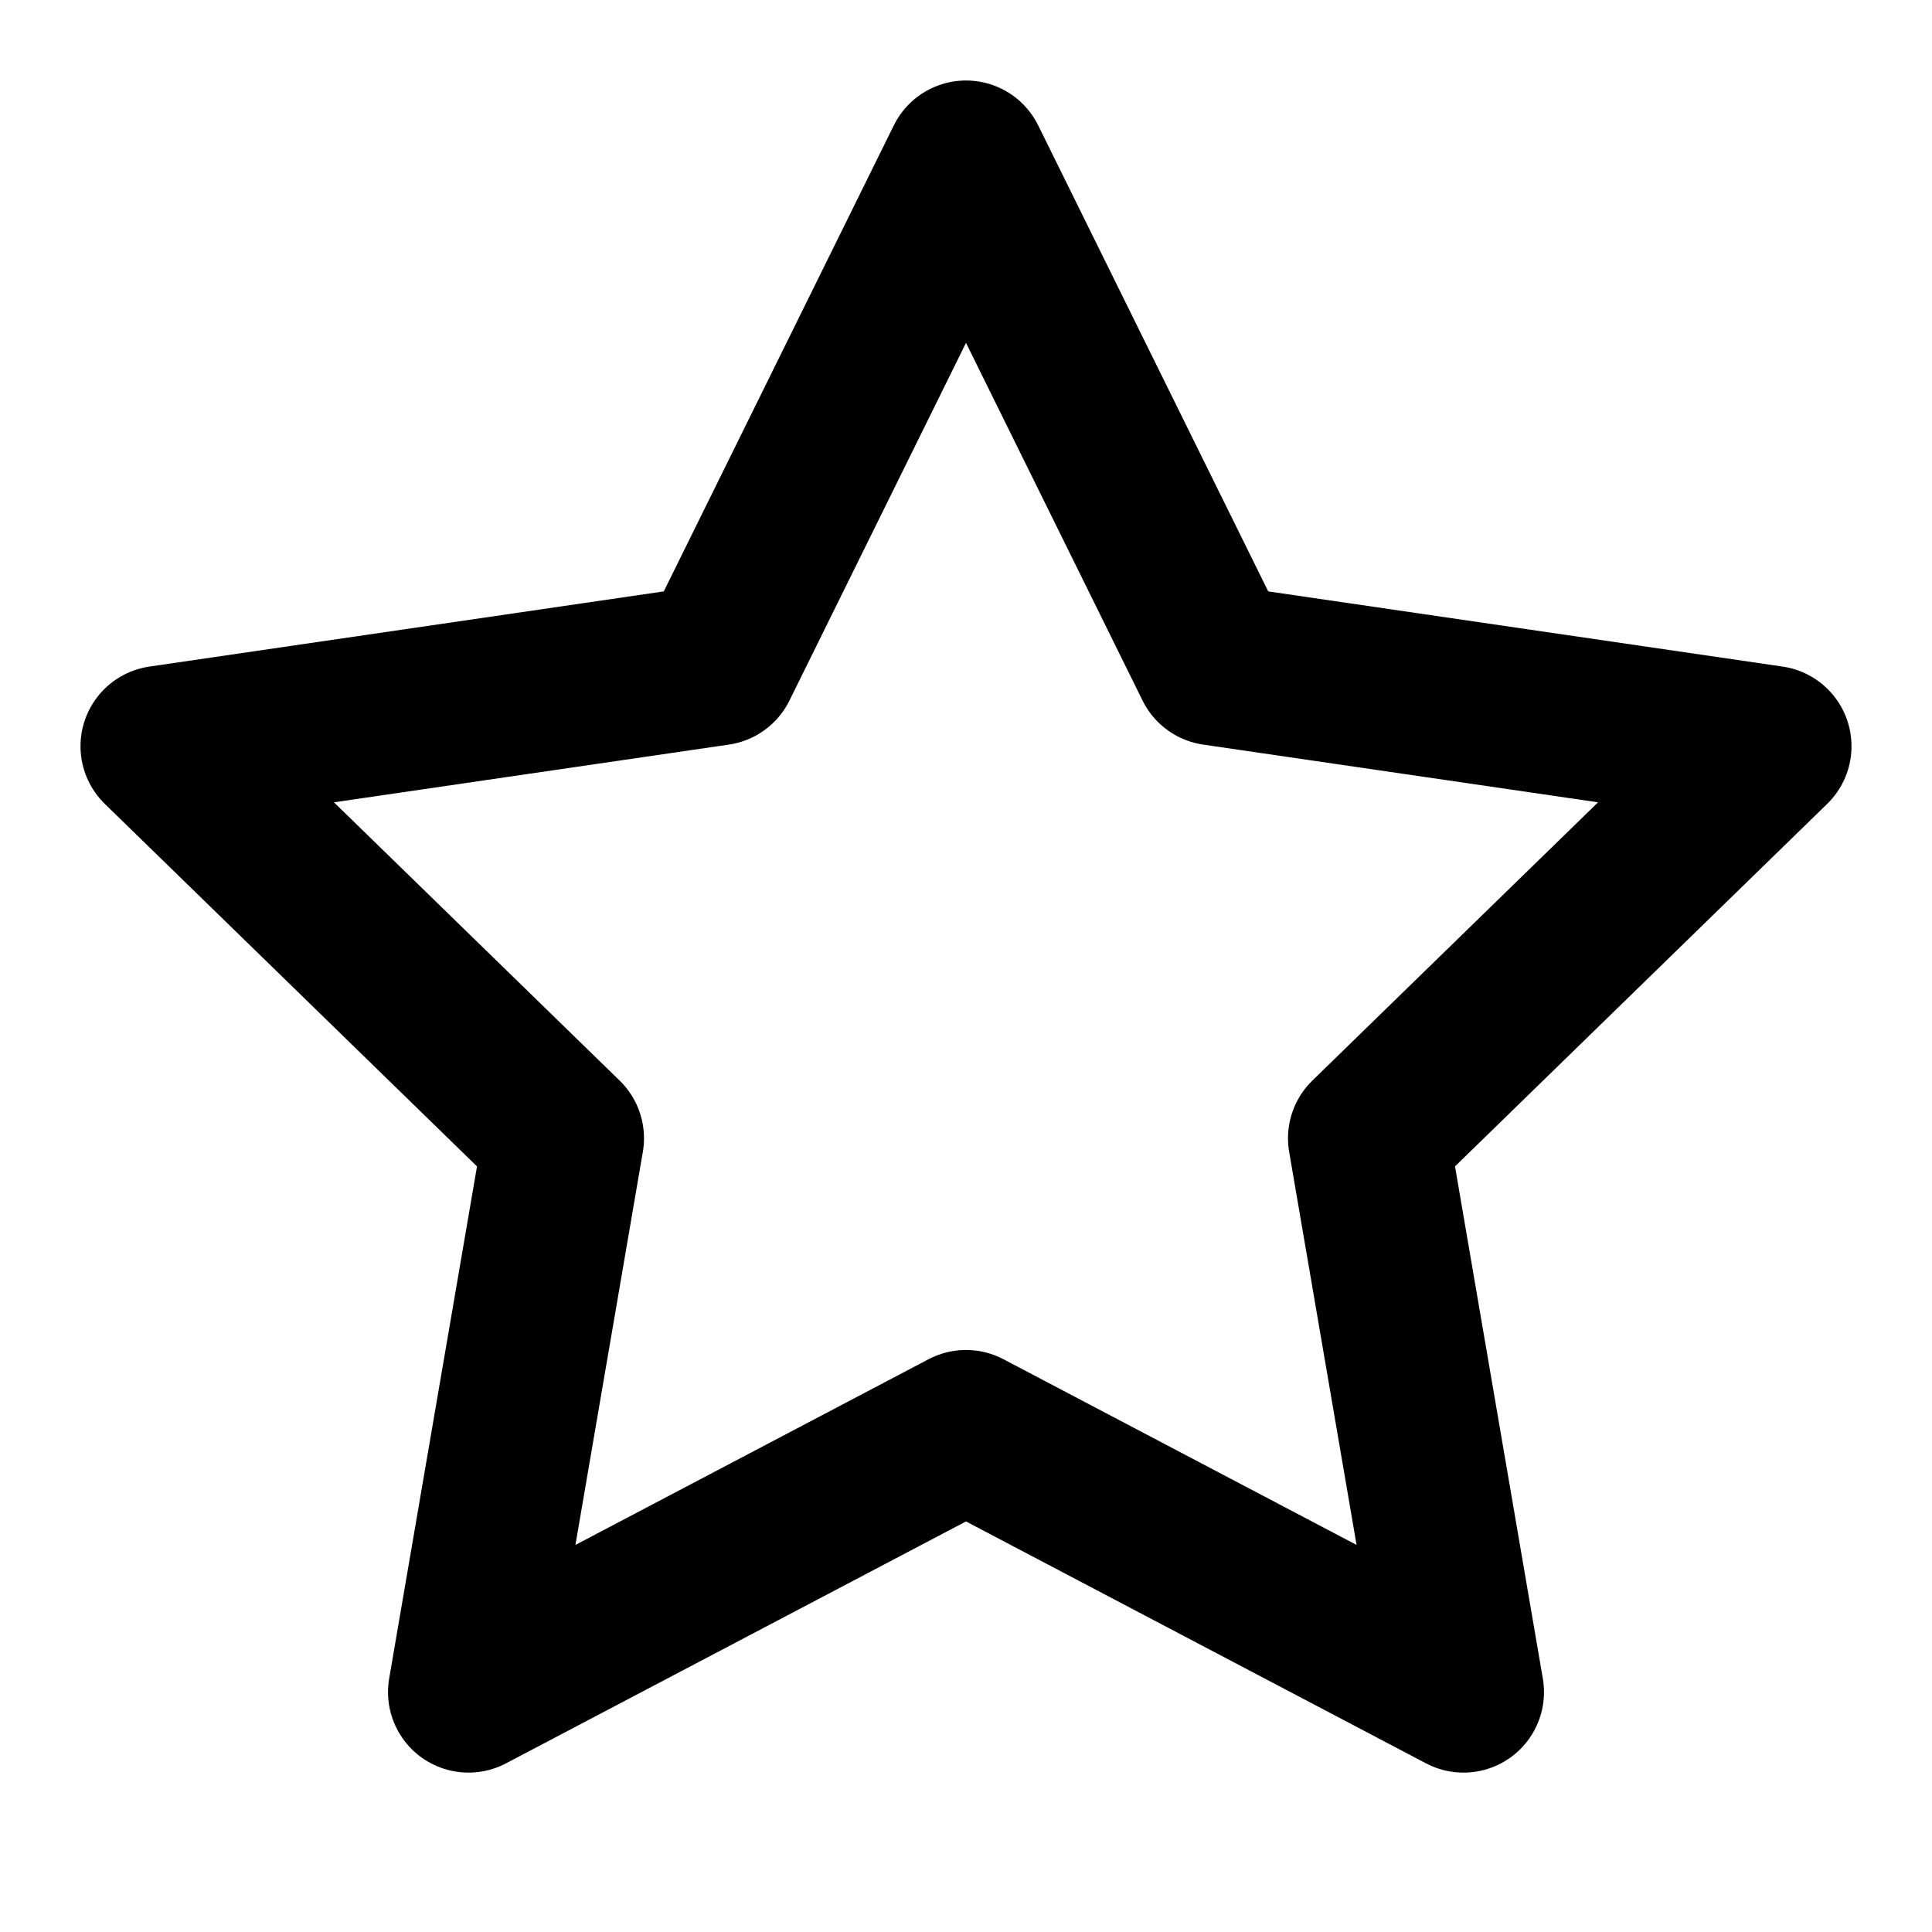
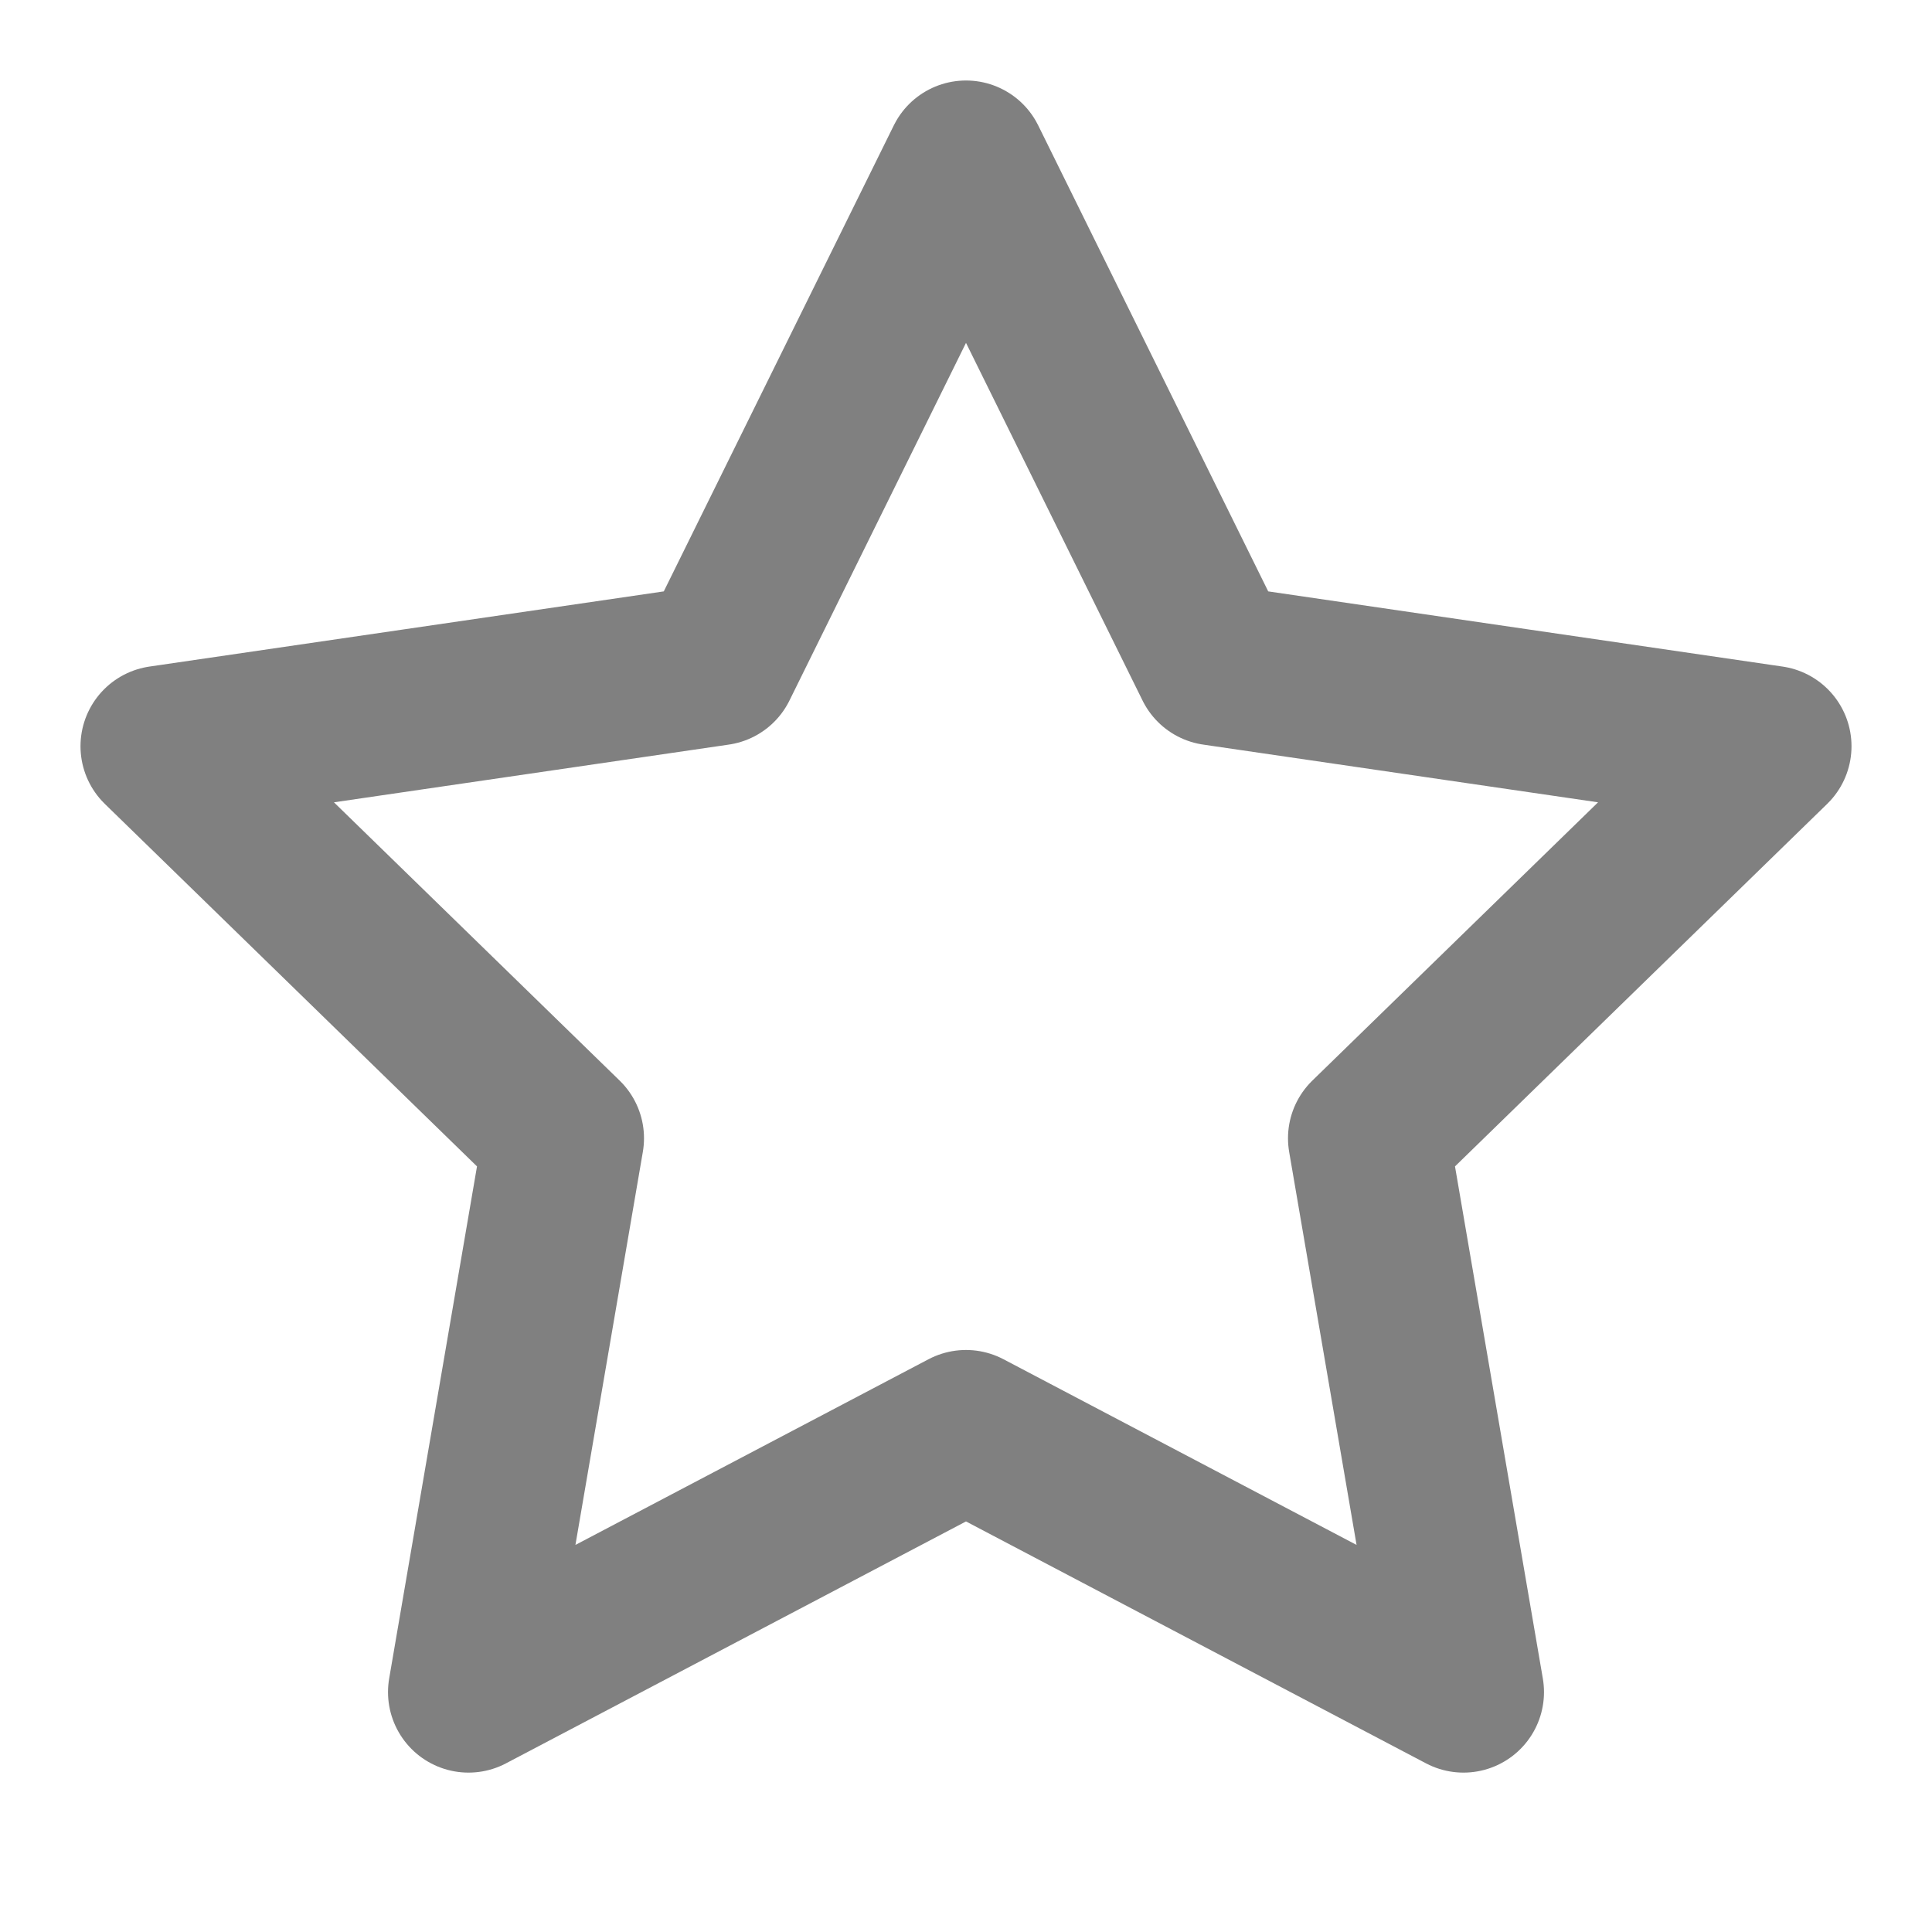
- <svg xmlns="http://www.w3.org/2000/svg" width="24" height="24" viewBox="0 0 24 24" fill="none" stroke="currentColor" stroke-width="2" stroke-linecap="round" stroke-linejoin="round" class="feather feather-star">
+ <svg xmlns="http://www.w3.org/2000/svg" width="24" height="24" viewBox="0 0 24 24" fill="none" stroke="gray" stroke-width="2" stroke-linecap="round" stroke-linejoin="round" class="feather feather-star">
  <polygon points="12 2 15.09 8.26 22 9.27 17 14.14 18.18 21.02 12 17.77 5.82 21.02 7 14.14 2 9.27 8.91 8.26 12 2" />
</svg>
